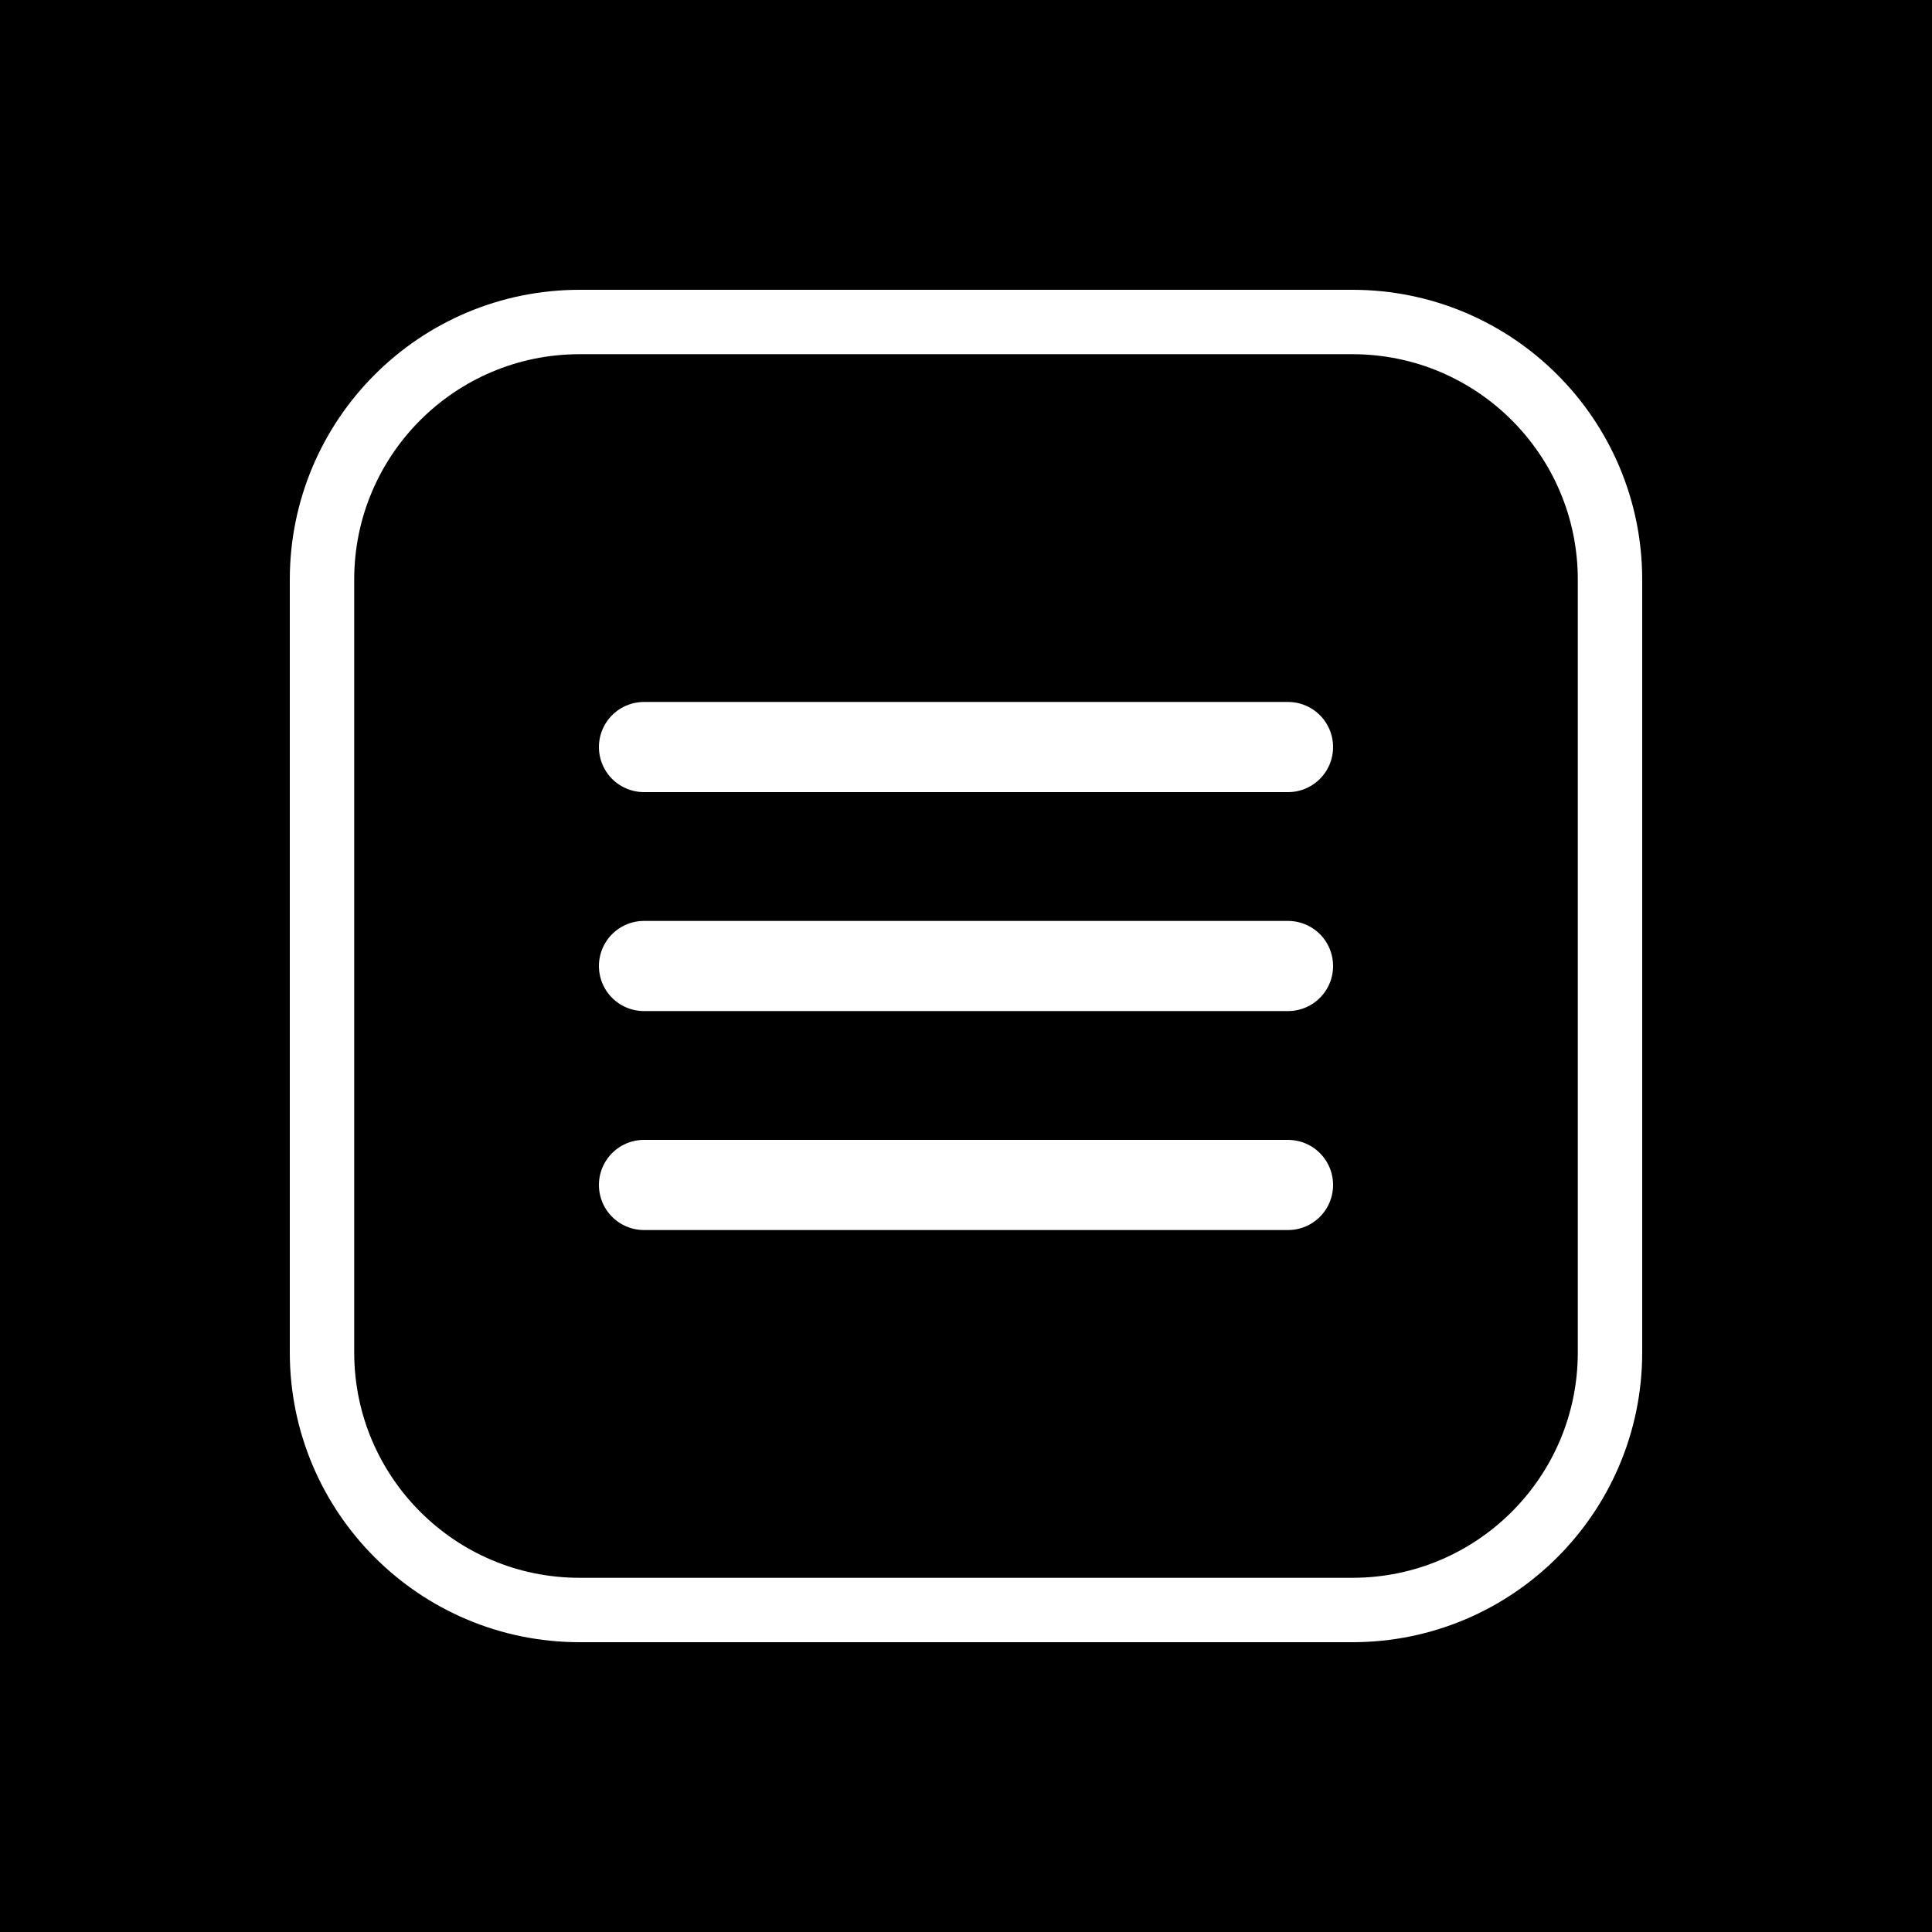
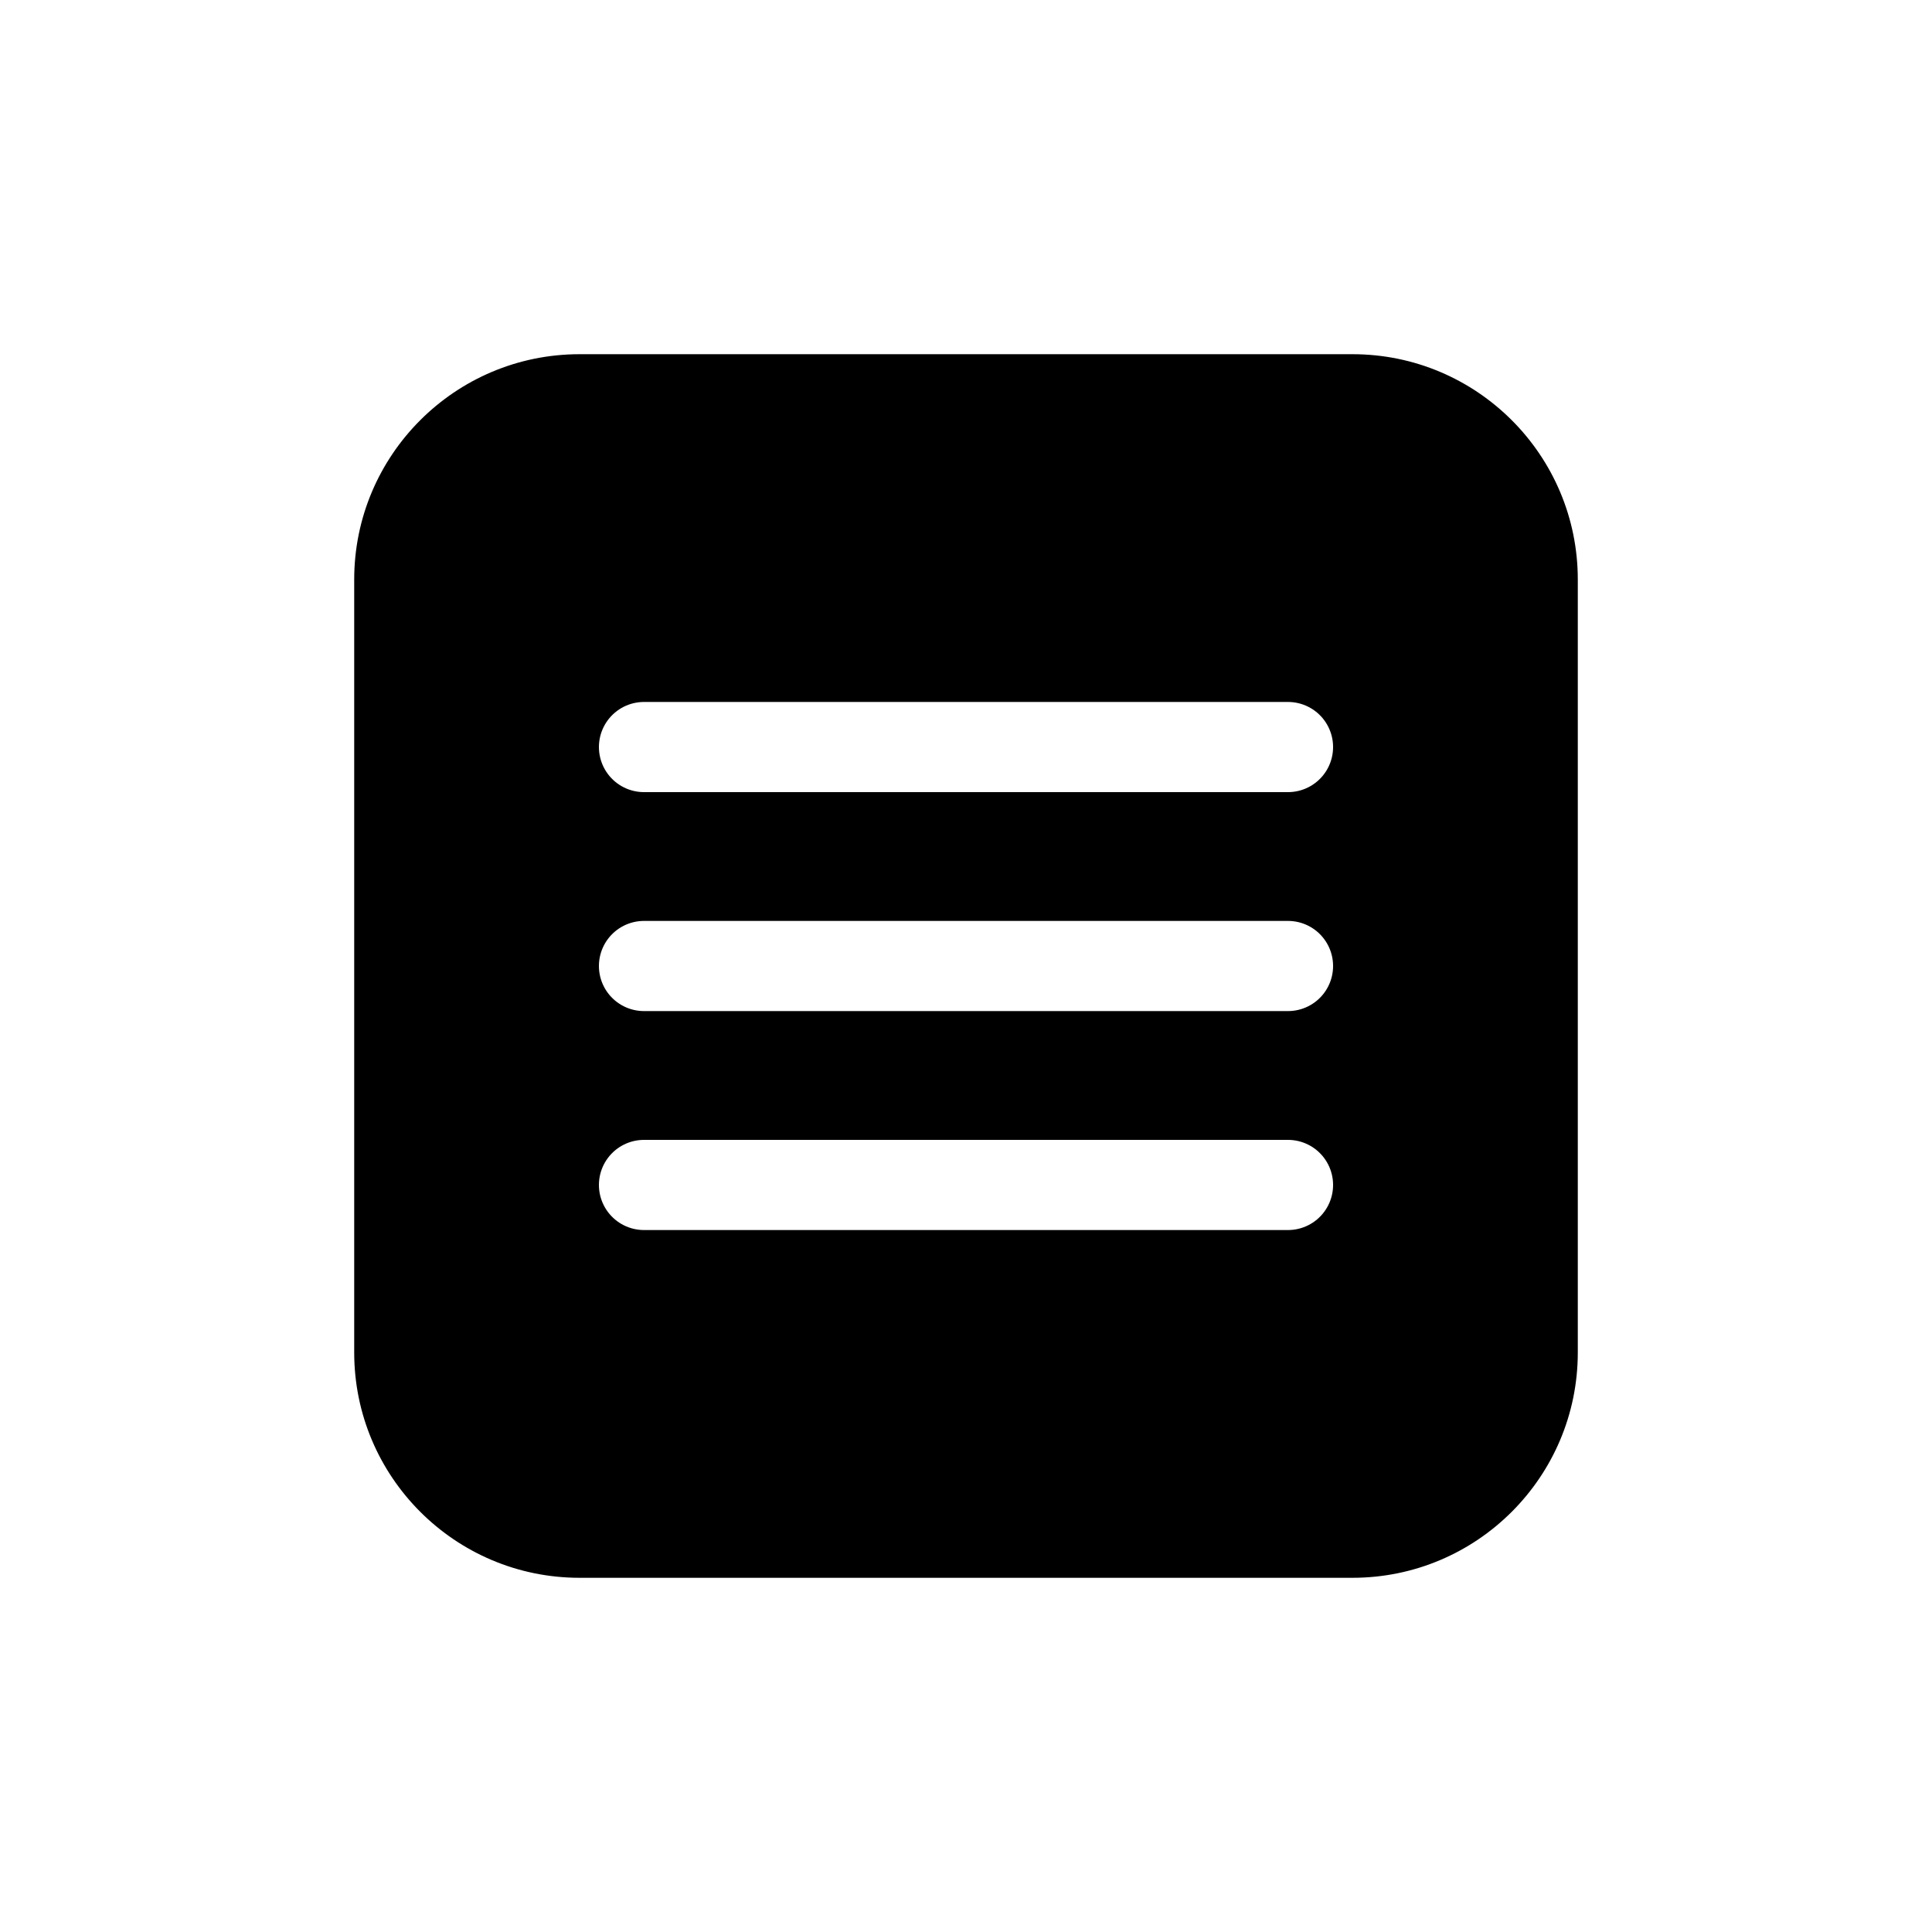
<svg xmlns="http://www.w3.org/2000/svg" viewBox="175 175 150 150" width="150" height="150">
-   <rect x="175" y="175" width="150" height="150" style="" />
+   <rect x="175" y="175" width="150" height="150" style="fill: none;" />
  <rect style="paint-order: fill; stroke: rgb(255, 255, 255); stroke-width: 5px;" x="200" y="200" width="100" height="100" rx="20" ry="20" />
  <line style="stroke-width: 7px; stroke-linecap: round; fill: none; stroke: rgb(255, 255, 255);" x1="225" y1="250" x2="275" y2="250" />
  <line style="stroke-width: 7px; stroke-linecap: round; fill: none; stroke: rgb(255, 255, 255);" x1="225" y1="267" x2="275" y2="267" />
  <line style="stroke-width: 7px; stroke-linecap: round; fill: none; stroke: rgb(255, 255, 255);" x1="225" y1="233" x2="275" y2="233" />
</svg>
